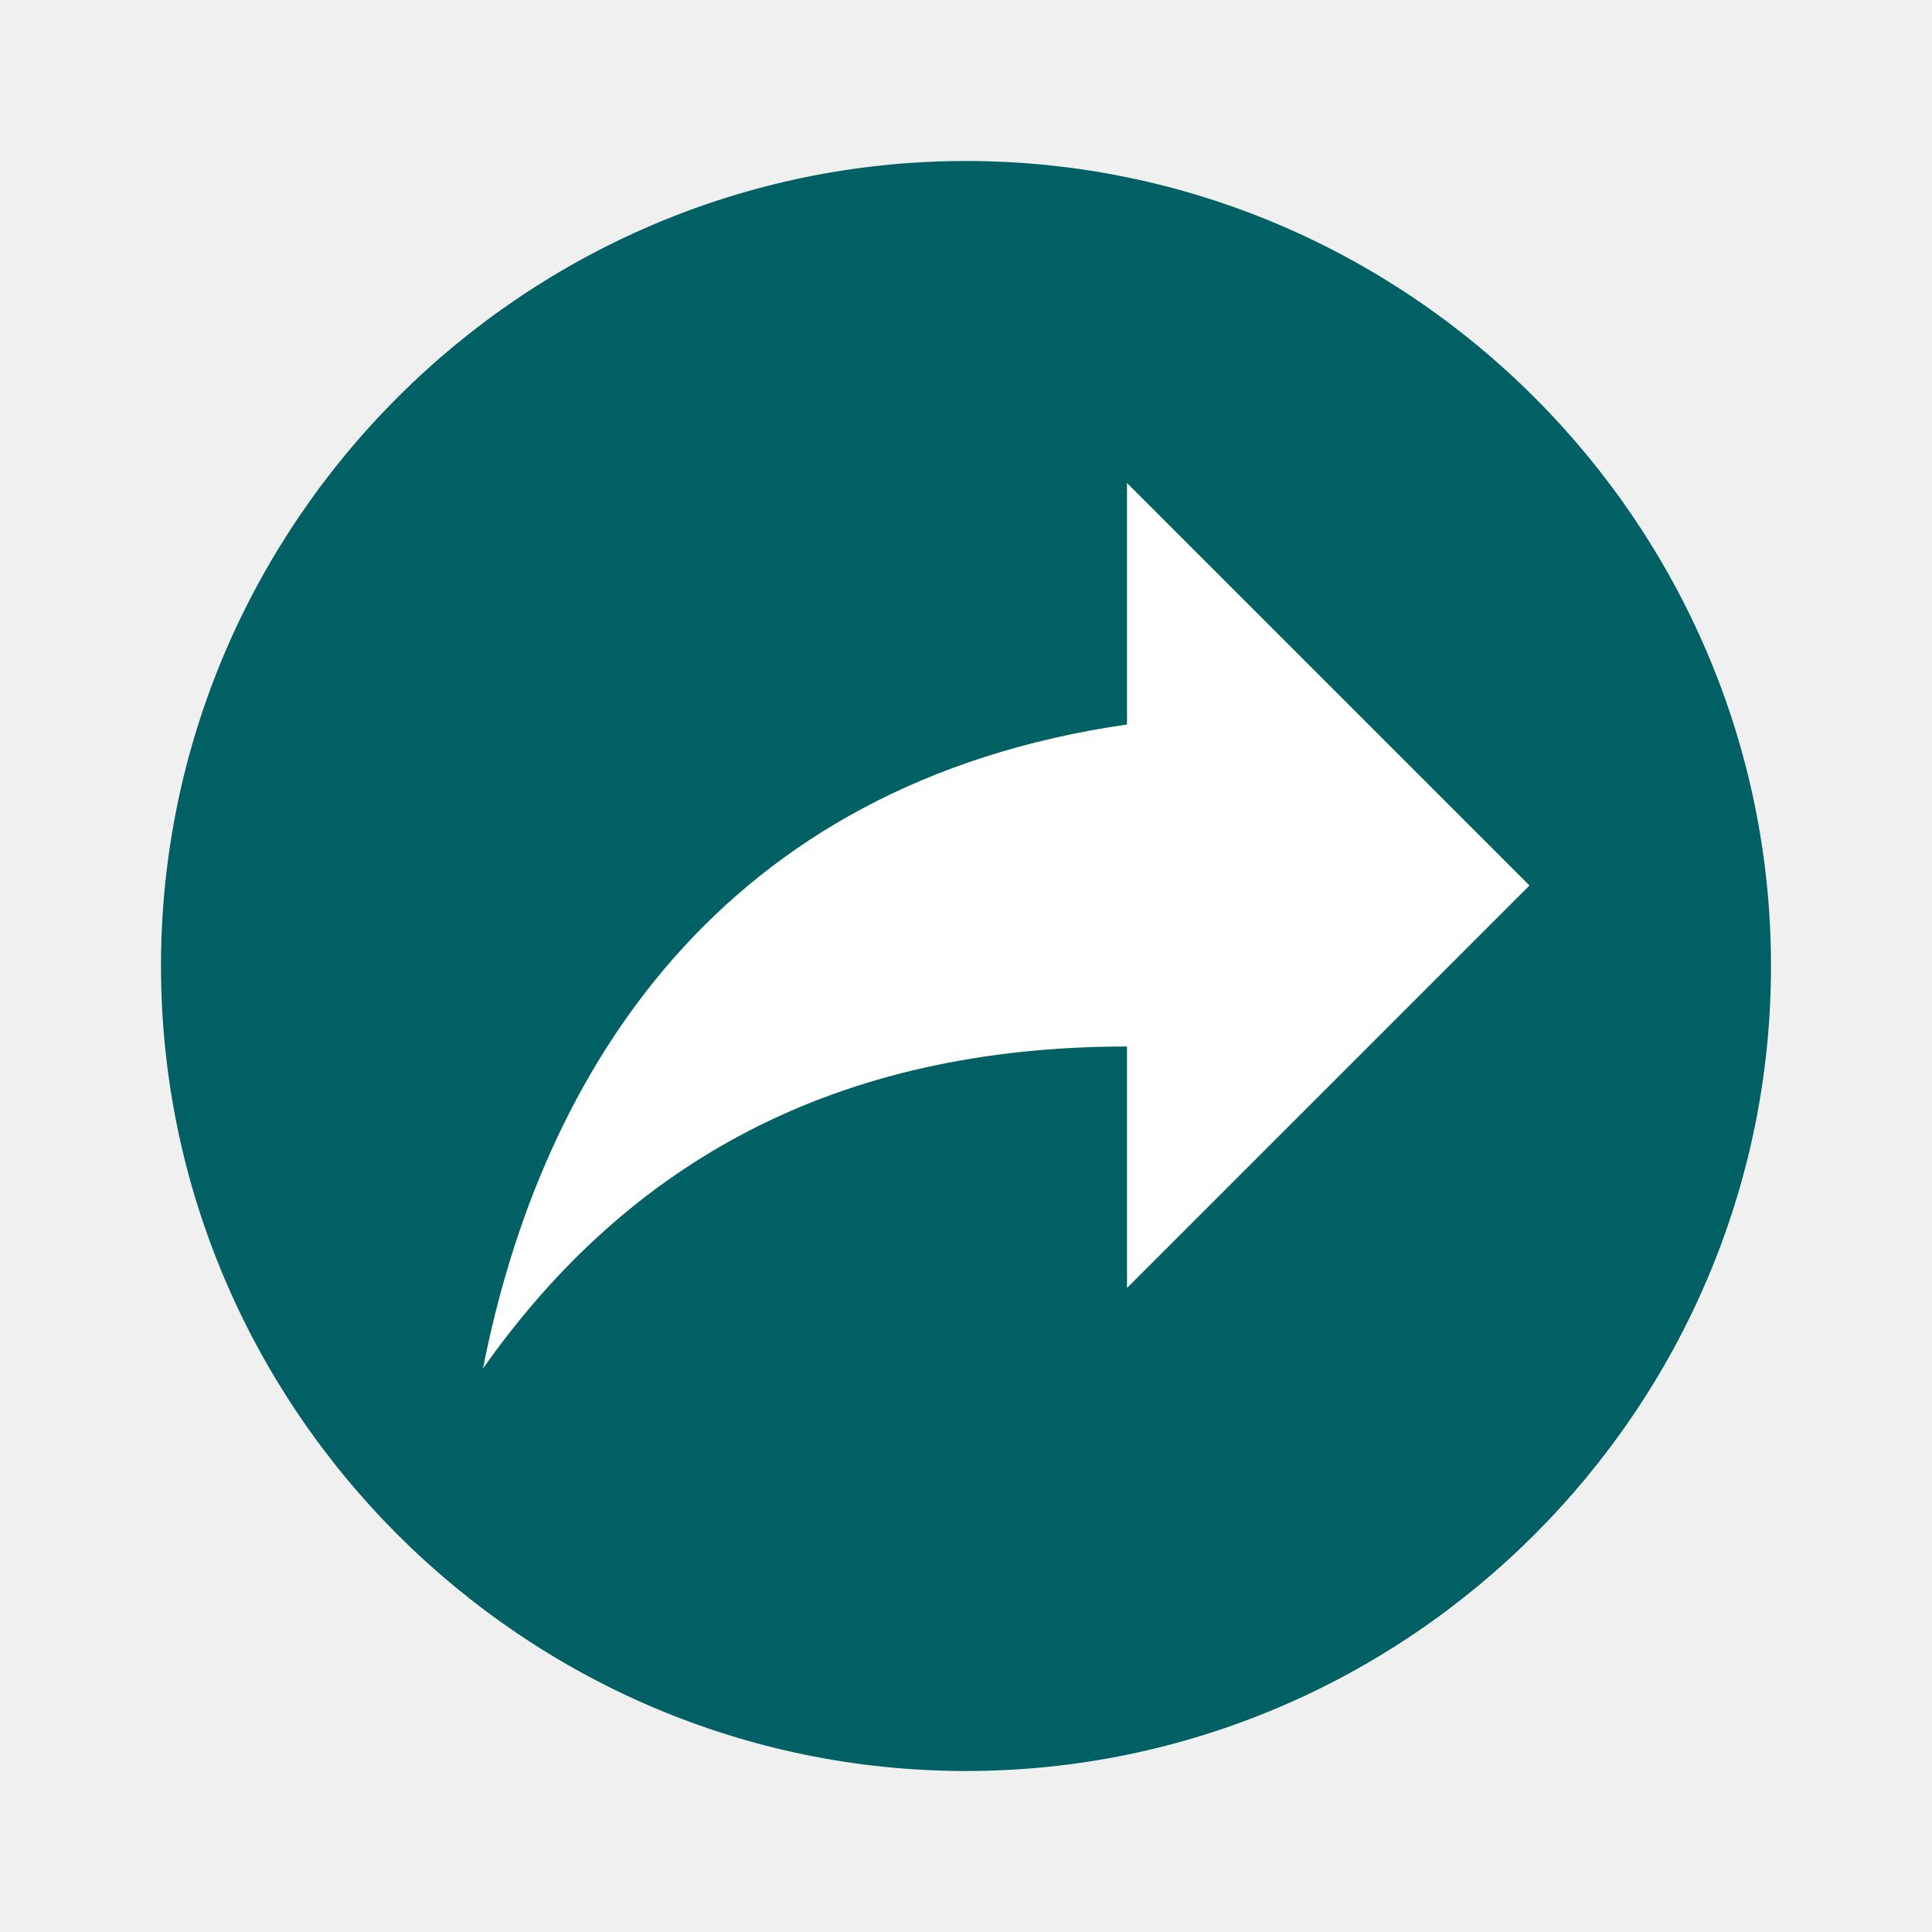
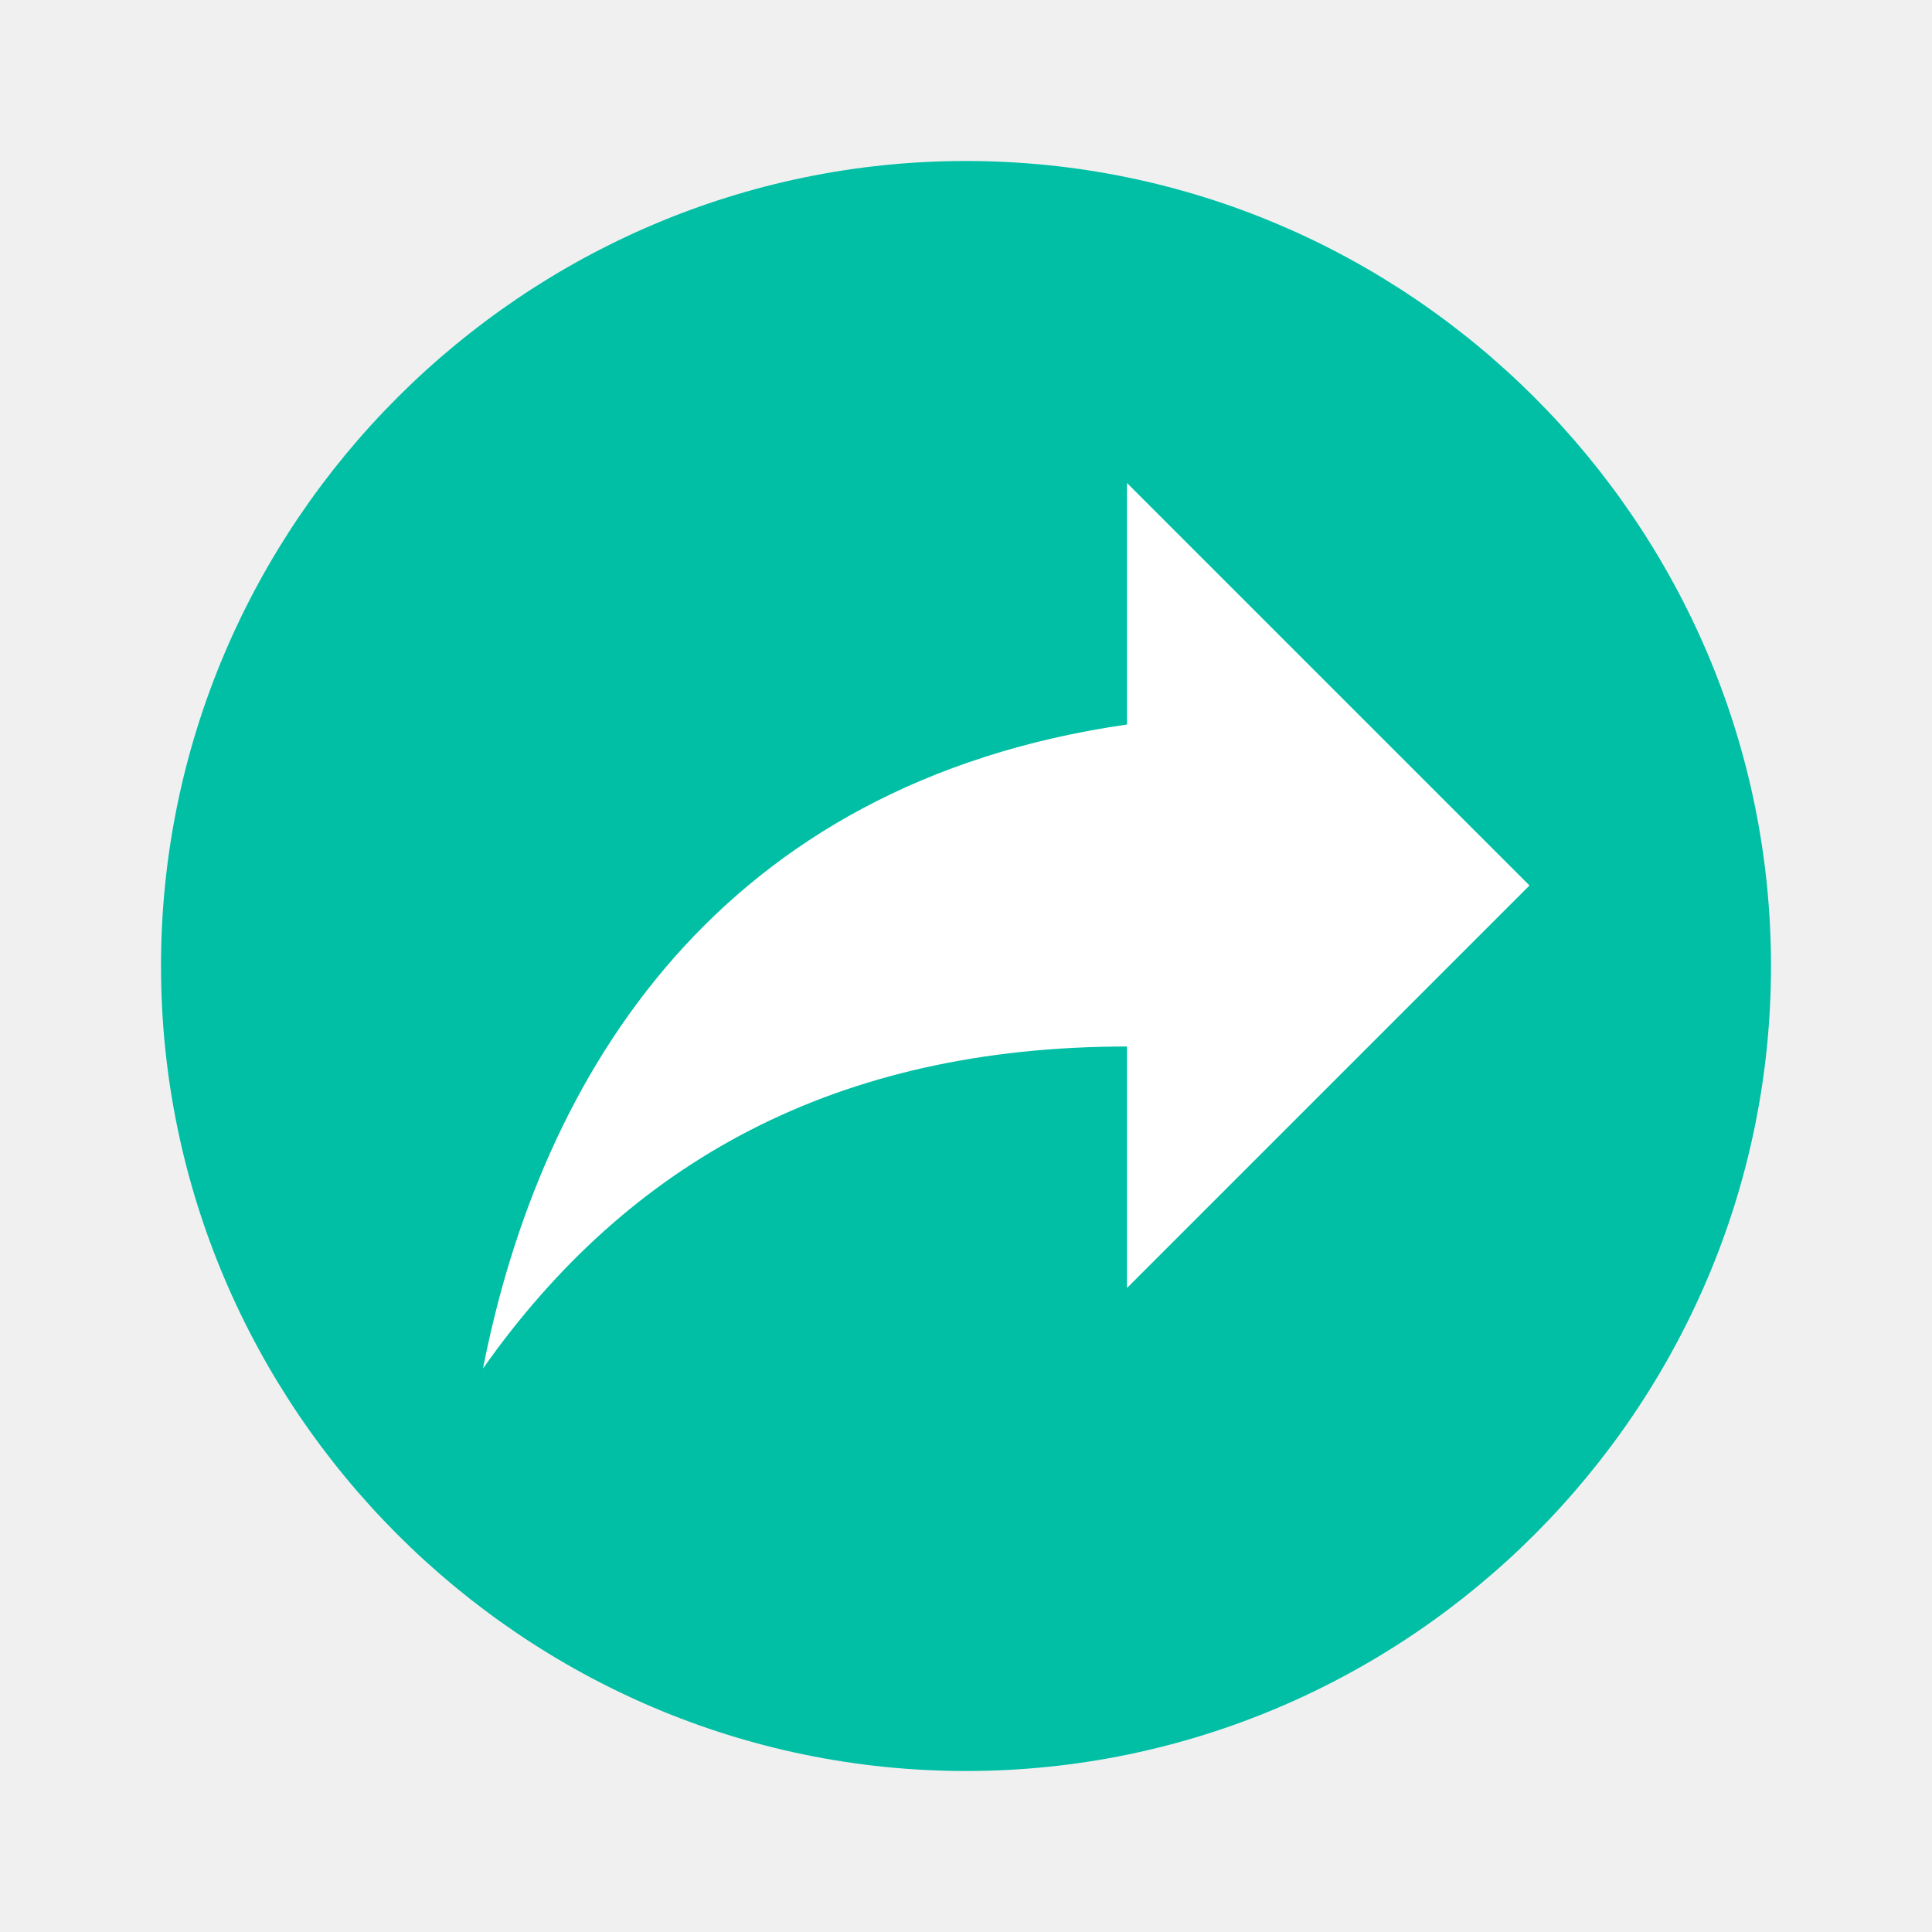
<svg xmlns="http://www.w3.org/2000/svg" version="1.1" id="mdi-share-circle" width="24" height="24" viewBox="0 0 24 24">
  <defs id="defs7" />
  <ellipse style="fill:#ffffff;fill-opacity:1" id="path834" cx="11.734" cy="11.118" rx="9.111" ry="8.583" />
-   <path d="M12 2C6.5 2 2 6.5 2 12S6.5 22 12 22 22 17.5 22 12 17.5 2 12 2M14 16V13C10.39 13 7.81 14.43 6 17C6.72 13.33 8.94 9.73 14 9V6L19 11L14 16Z" id="path2" style="fill:#006064;fill-opacity:1" />
+   <path d="M12 2C6.5 2 2 6.5 2 12S6.5 22 12 22 22 17.5 22 12 17.5 2 12 2M14 16V13C10.39 13 7.81 14.43 6 17C6.72 13.33 8.94 9.73 14 9V6L19 11L14 16Z" id="path2" style="fill:#00BFA5;fill-opacity:1" />
</svg>
